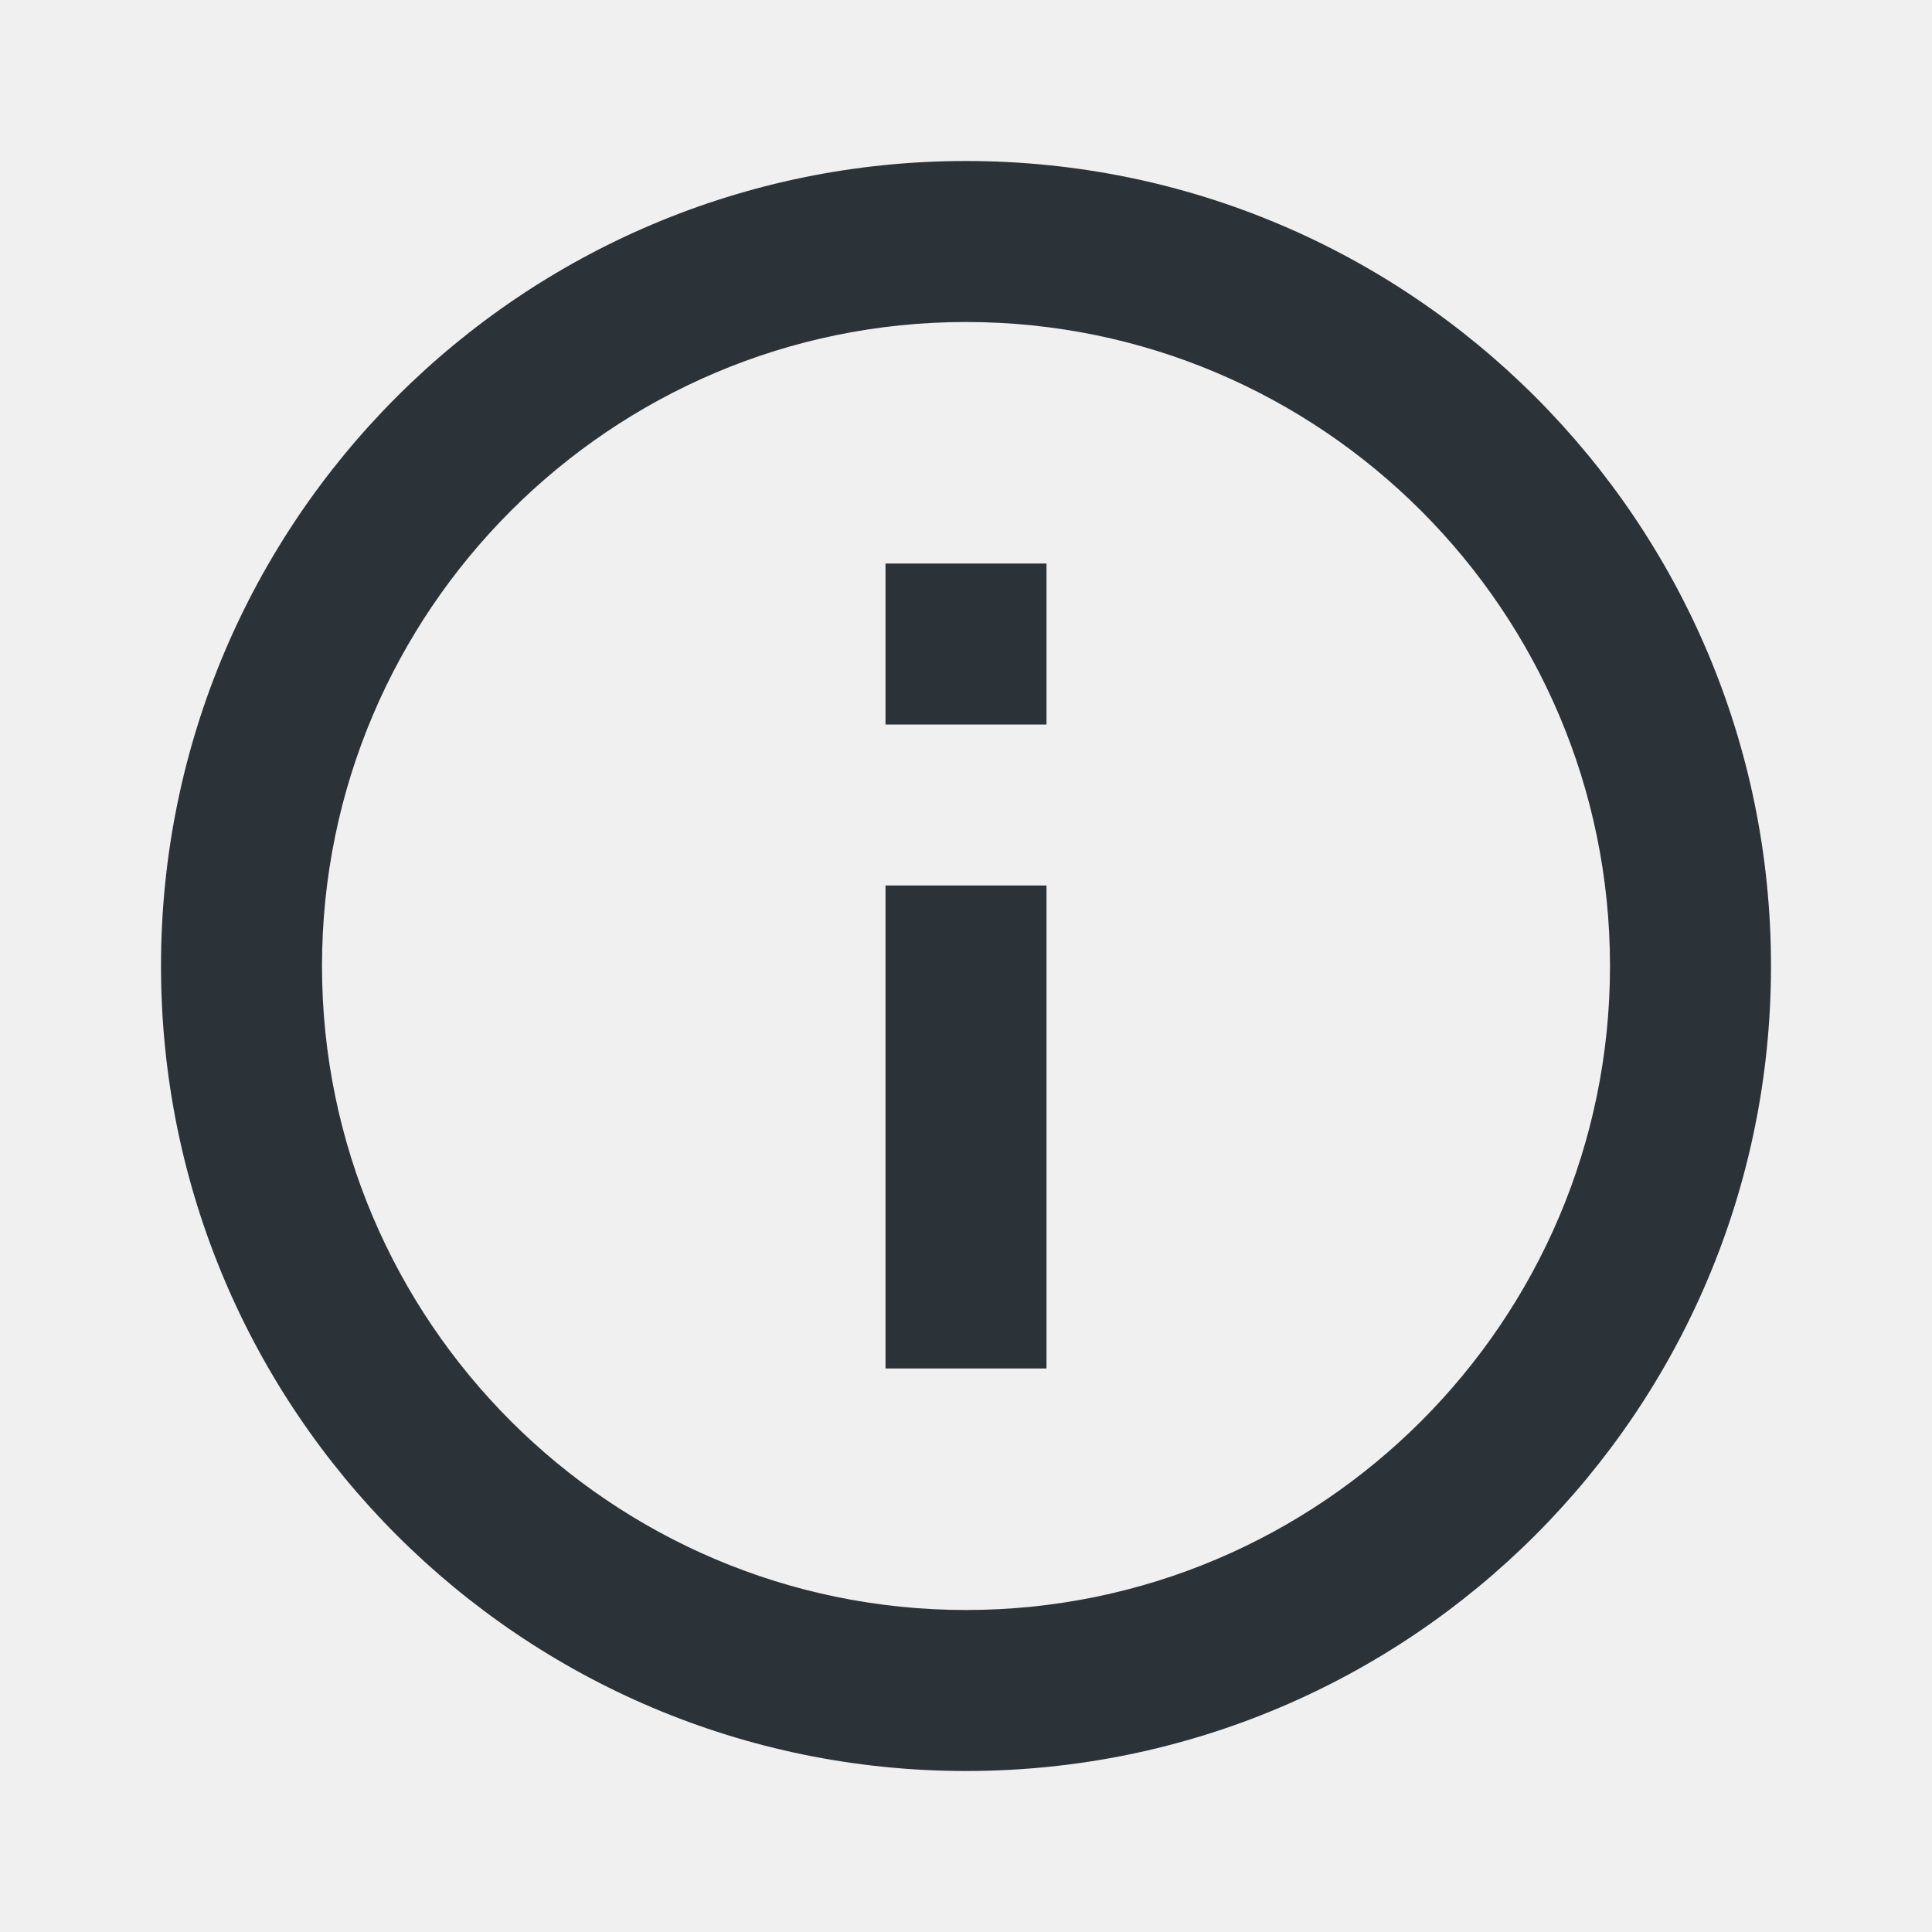
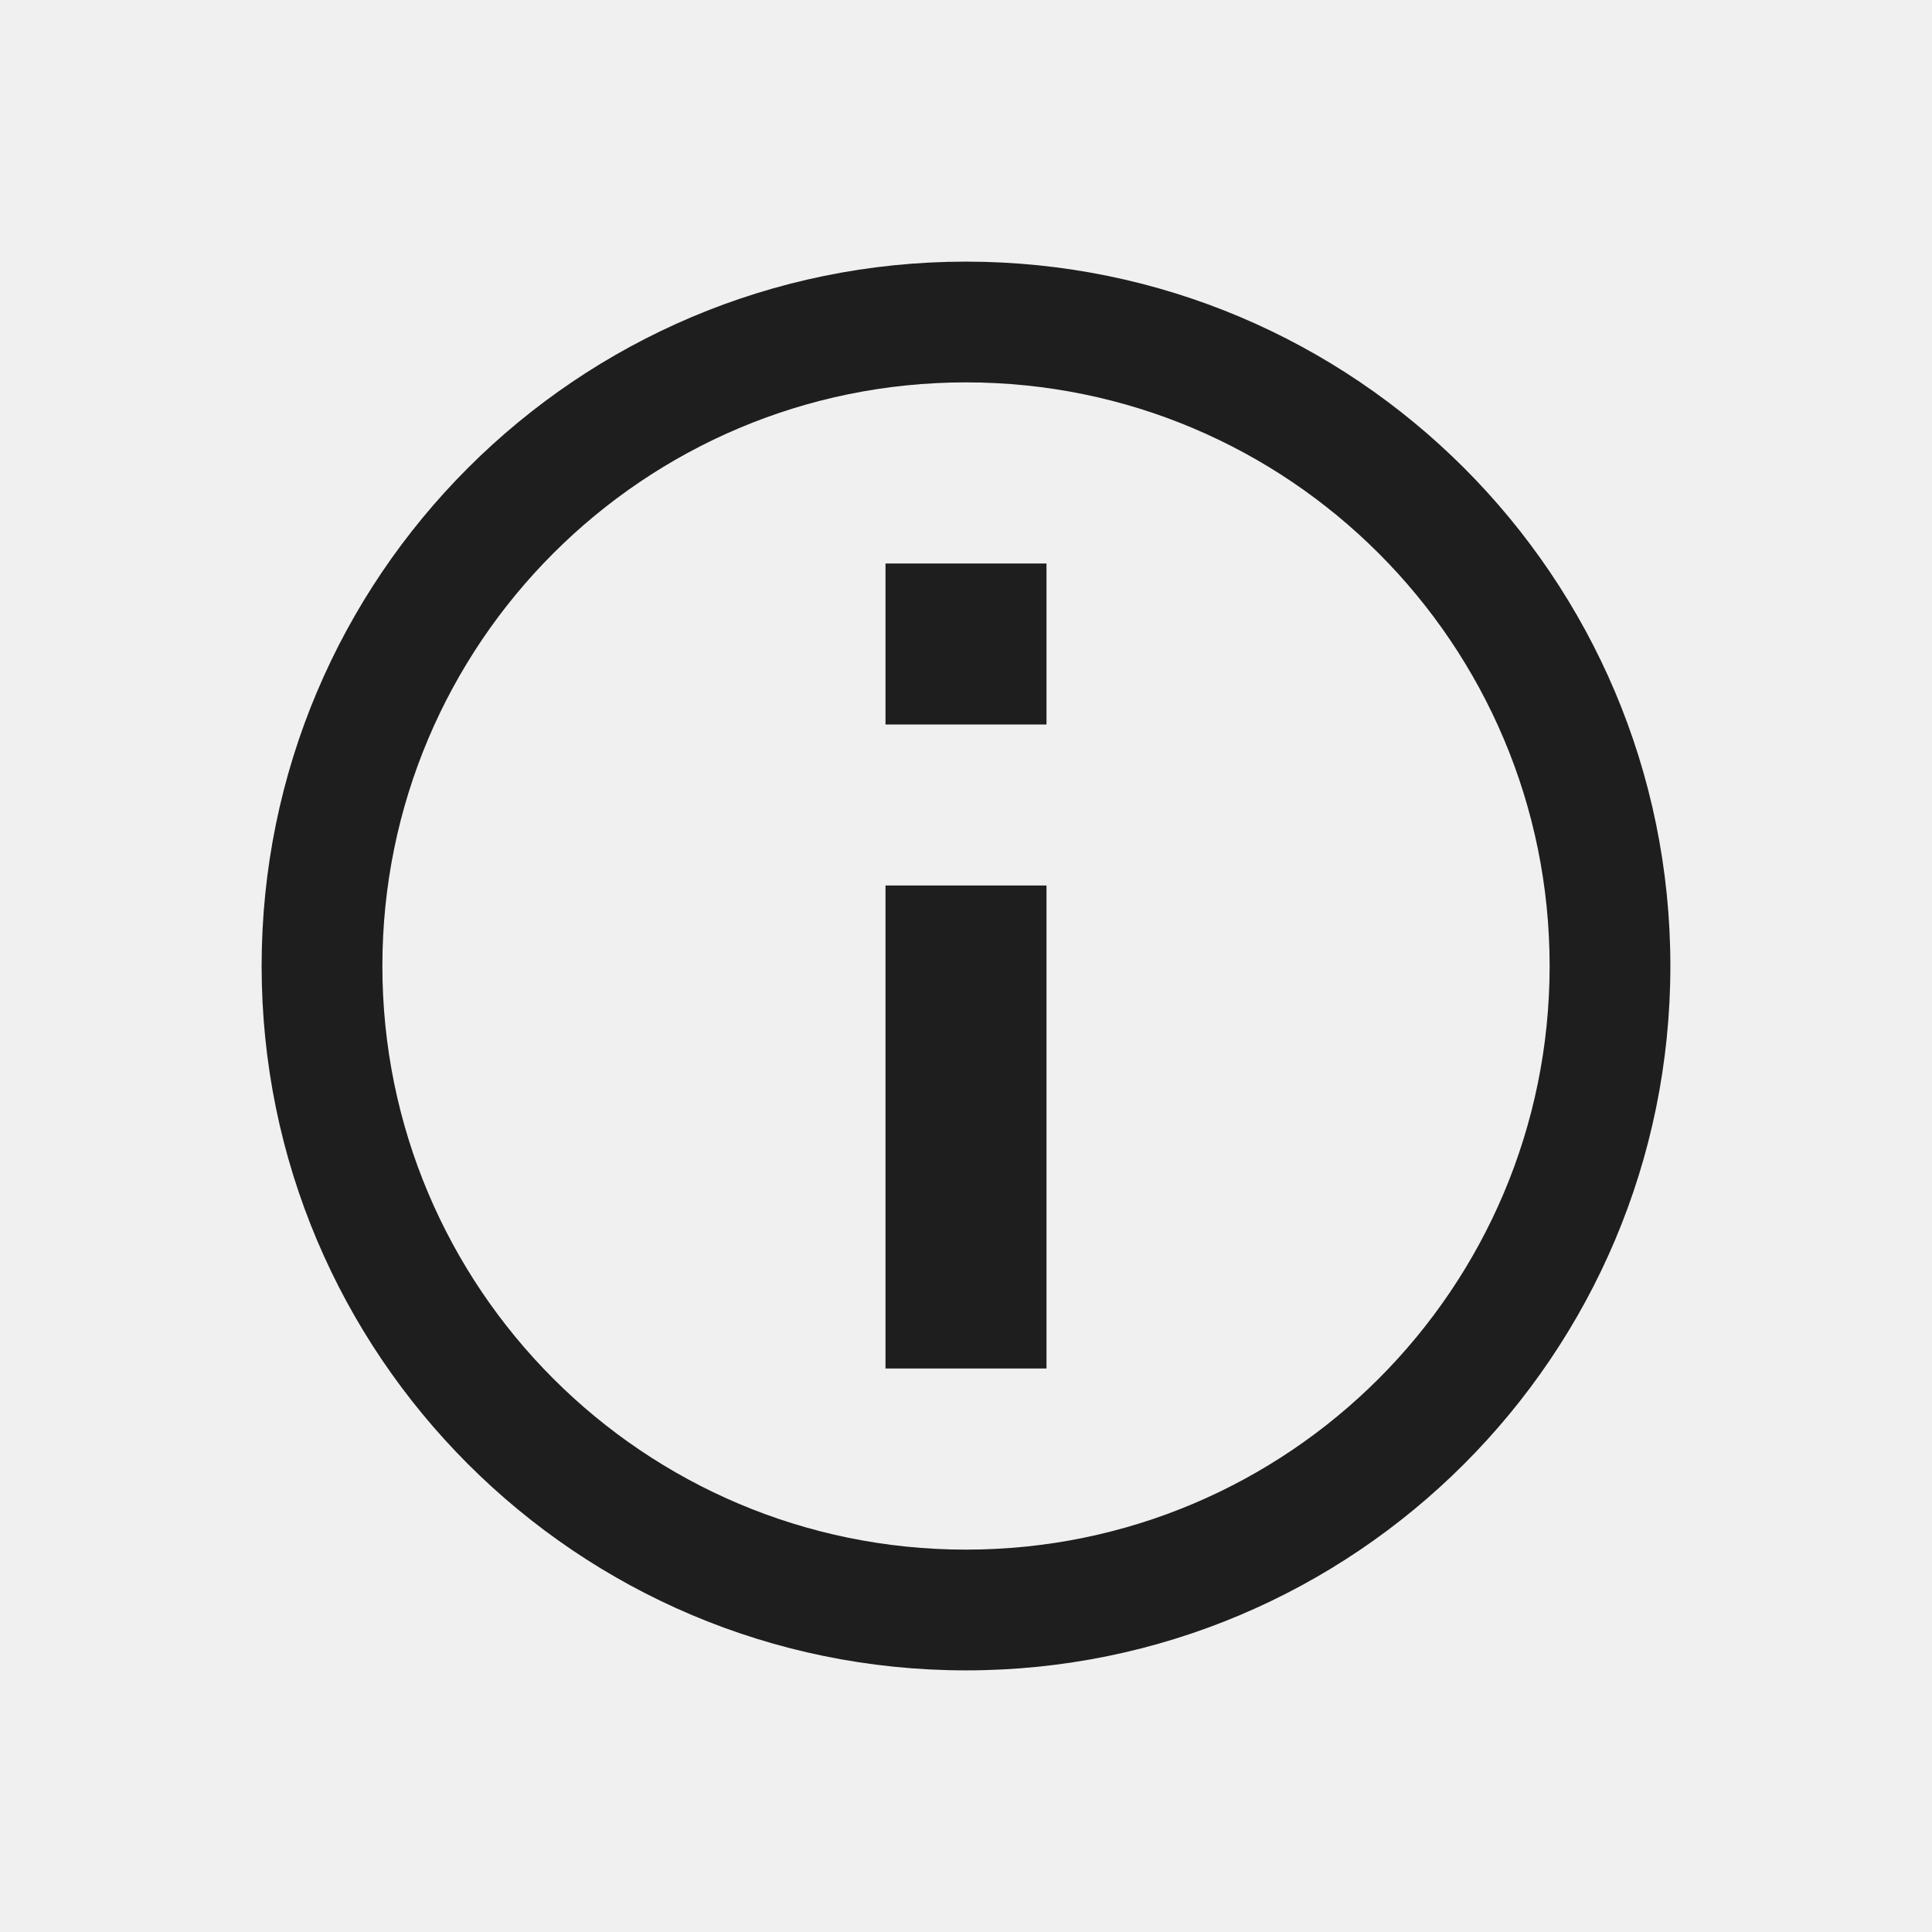
<svg xmlns="http://www.w3.org/2000/svg" width="24" height="24" viewBox="0 0 24 24" fill="none">
-   <mask id="mask0_0_1074" style="mask-type:luminance" maskUnits="userSpaceOnUse" x="2" y="2" width="20" height="20">
-     <path fill-rule="evenodd" clip-rule="evenodd" d="M22 12C22 6.477 17.523 2 12 2C6.477 2 2 6.477 2 12C2 17.523 6.477 22 12 22C17.523 22 22 17.523 22 12ZM12 4C7.589 4 4 7.589 4 12C4 16.411 7.589 20 12 20C16.411 20 20 16.411 20 12C20 7.589 16.411 4 12 4ZM13 9V7H11V9H13ZM13 11V17H11V11H13Z" fill="white" />
-   </mask>
-   <g mask="url(#mask0_0_1074)">
-     <rect width="24" height="24" fill="#2c3338" />
-   </g>
+   <path d="M13 11V17H11V11H13Z" fill="#1E1E1E" />
+   <path d="M13 9V7H11V9H13Z" fill="#1E1E1E" />
+   <path fill-rule="evenodd" clip-rule="evenodd" d="M3.25 12C3.25 7.168 7.168 3.25 12 3.25C16.832 3.25 20.75 7.168 20.75 12C20.75 16.832 16.832 20.75 12 20.75C7.168 20.75 3.25 16.832 3.25 12ZM12 4.75C7.996 4.75 4.75 7.996 4.75 12C4.75 16.004 7.996 19.25 12 19.25C16.004 19.25 19.25 16.004 19.25 12C19.25 7.996 16.004 4.75 12 4.75Z" fill="#1E1E1E" />
</svg>
